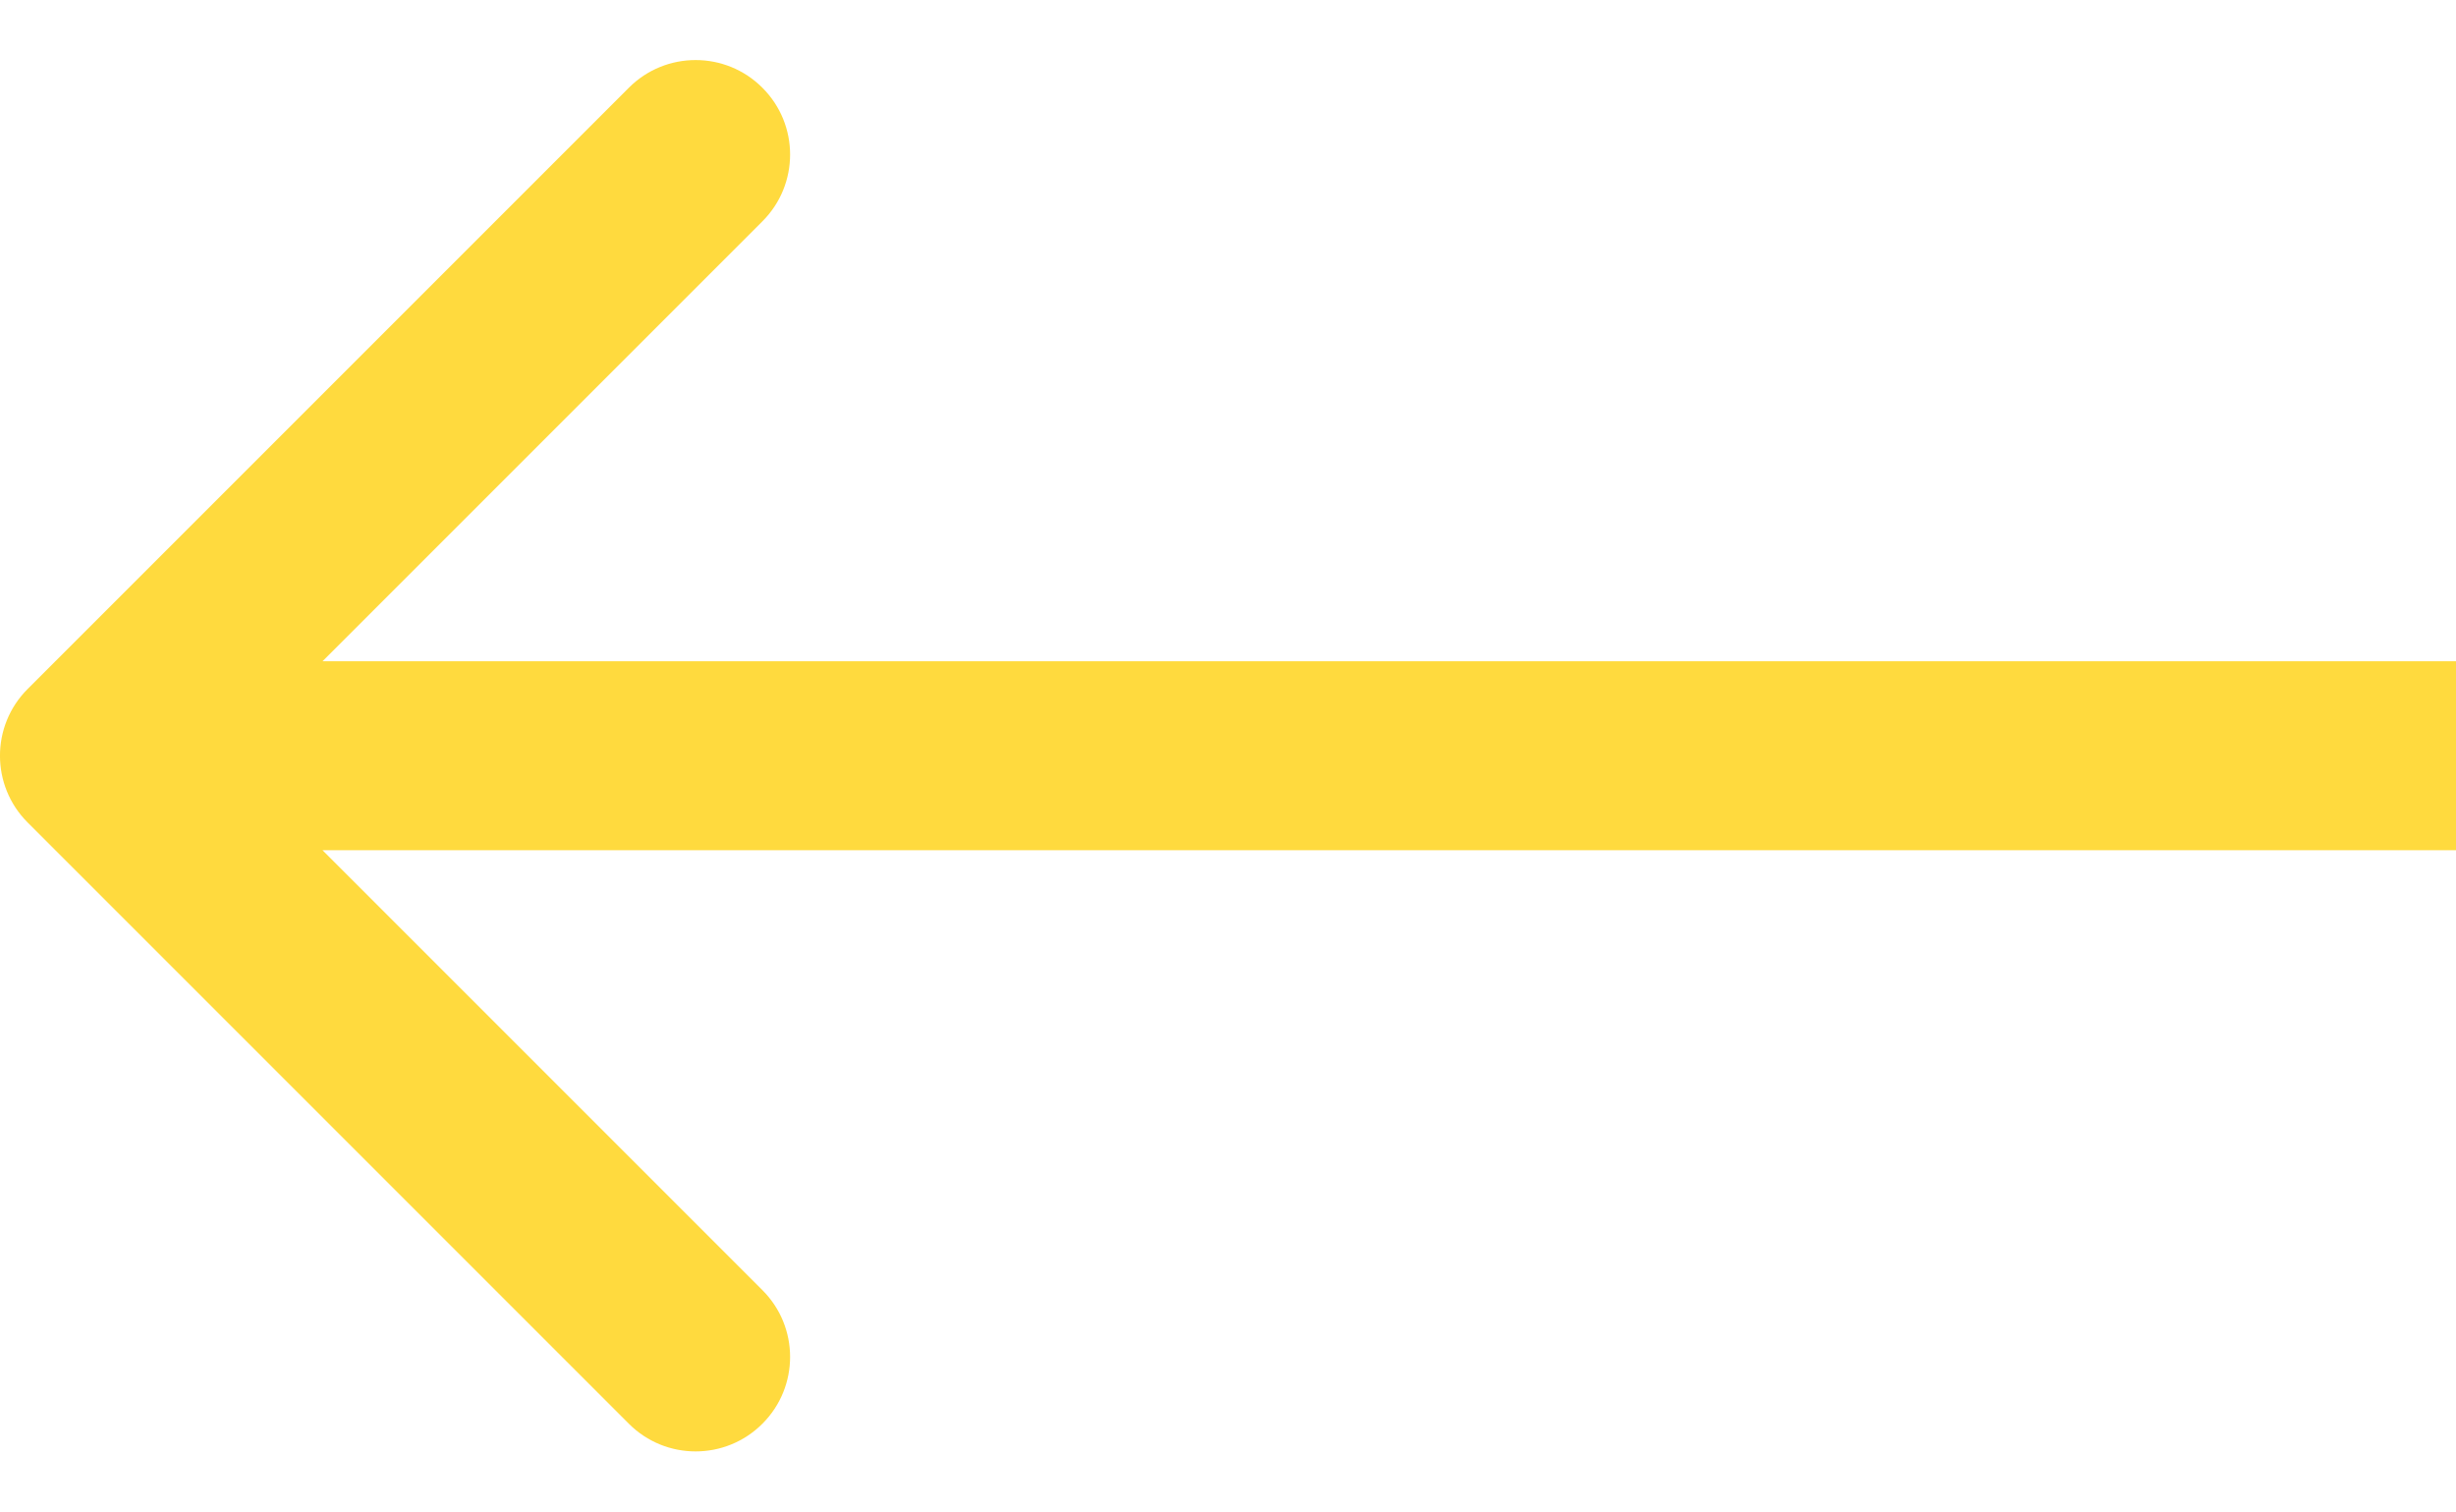
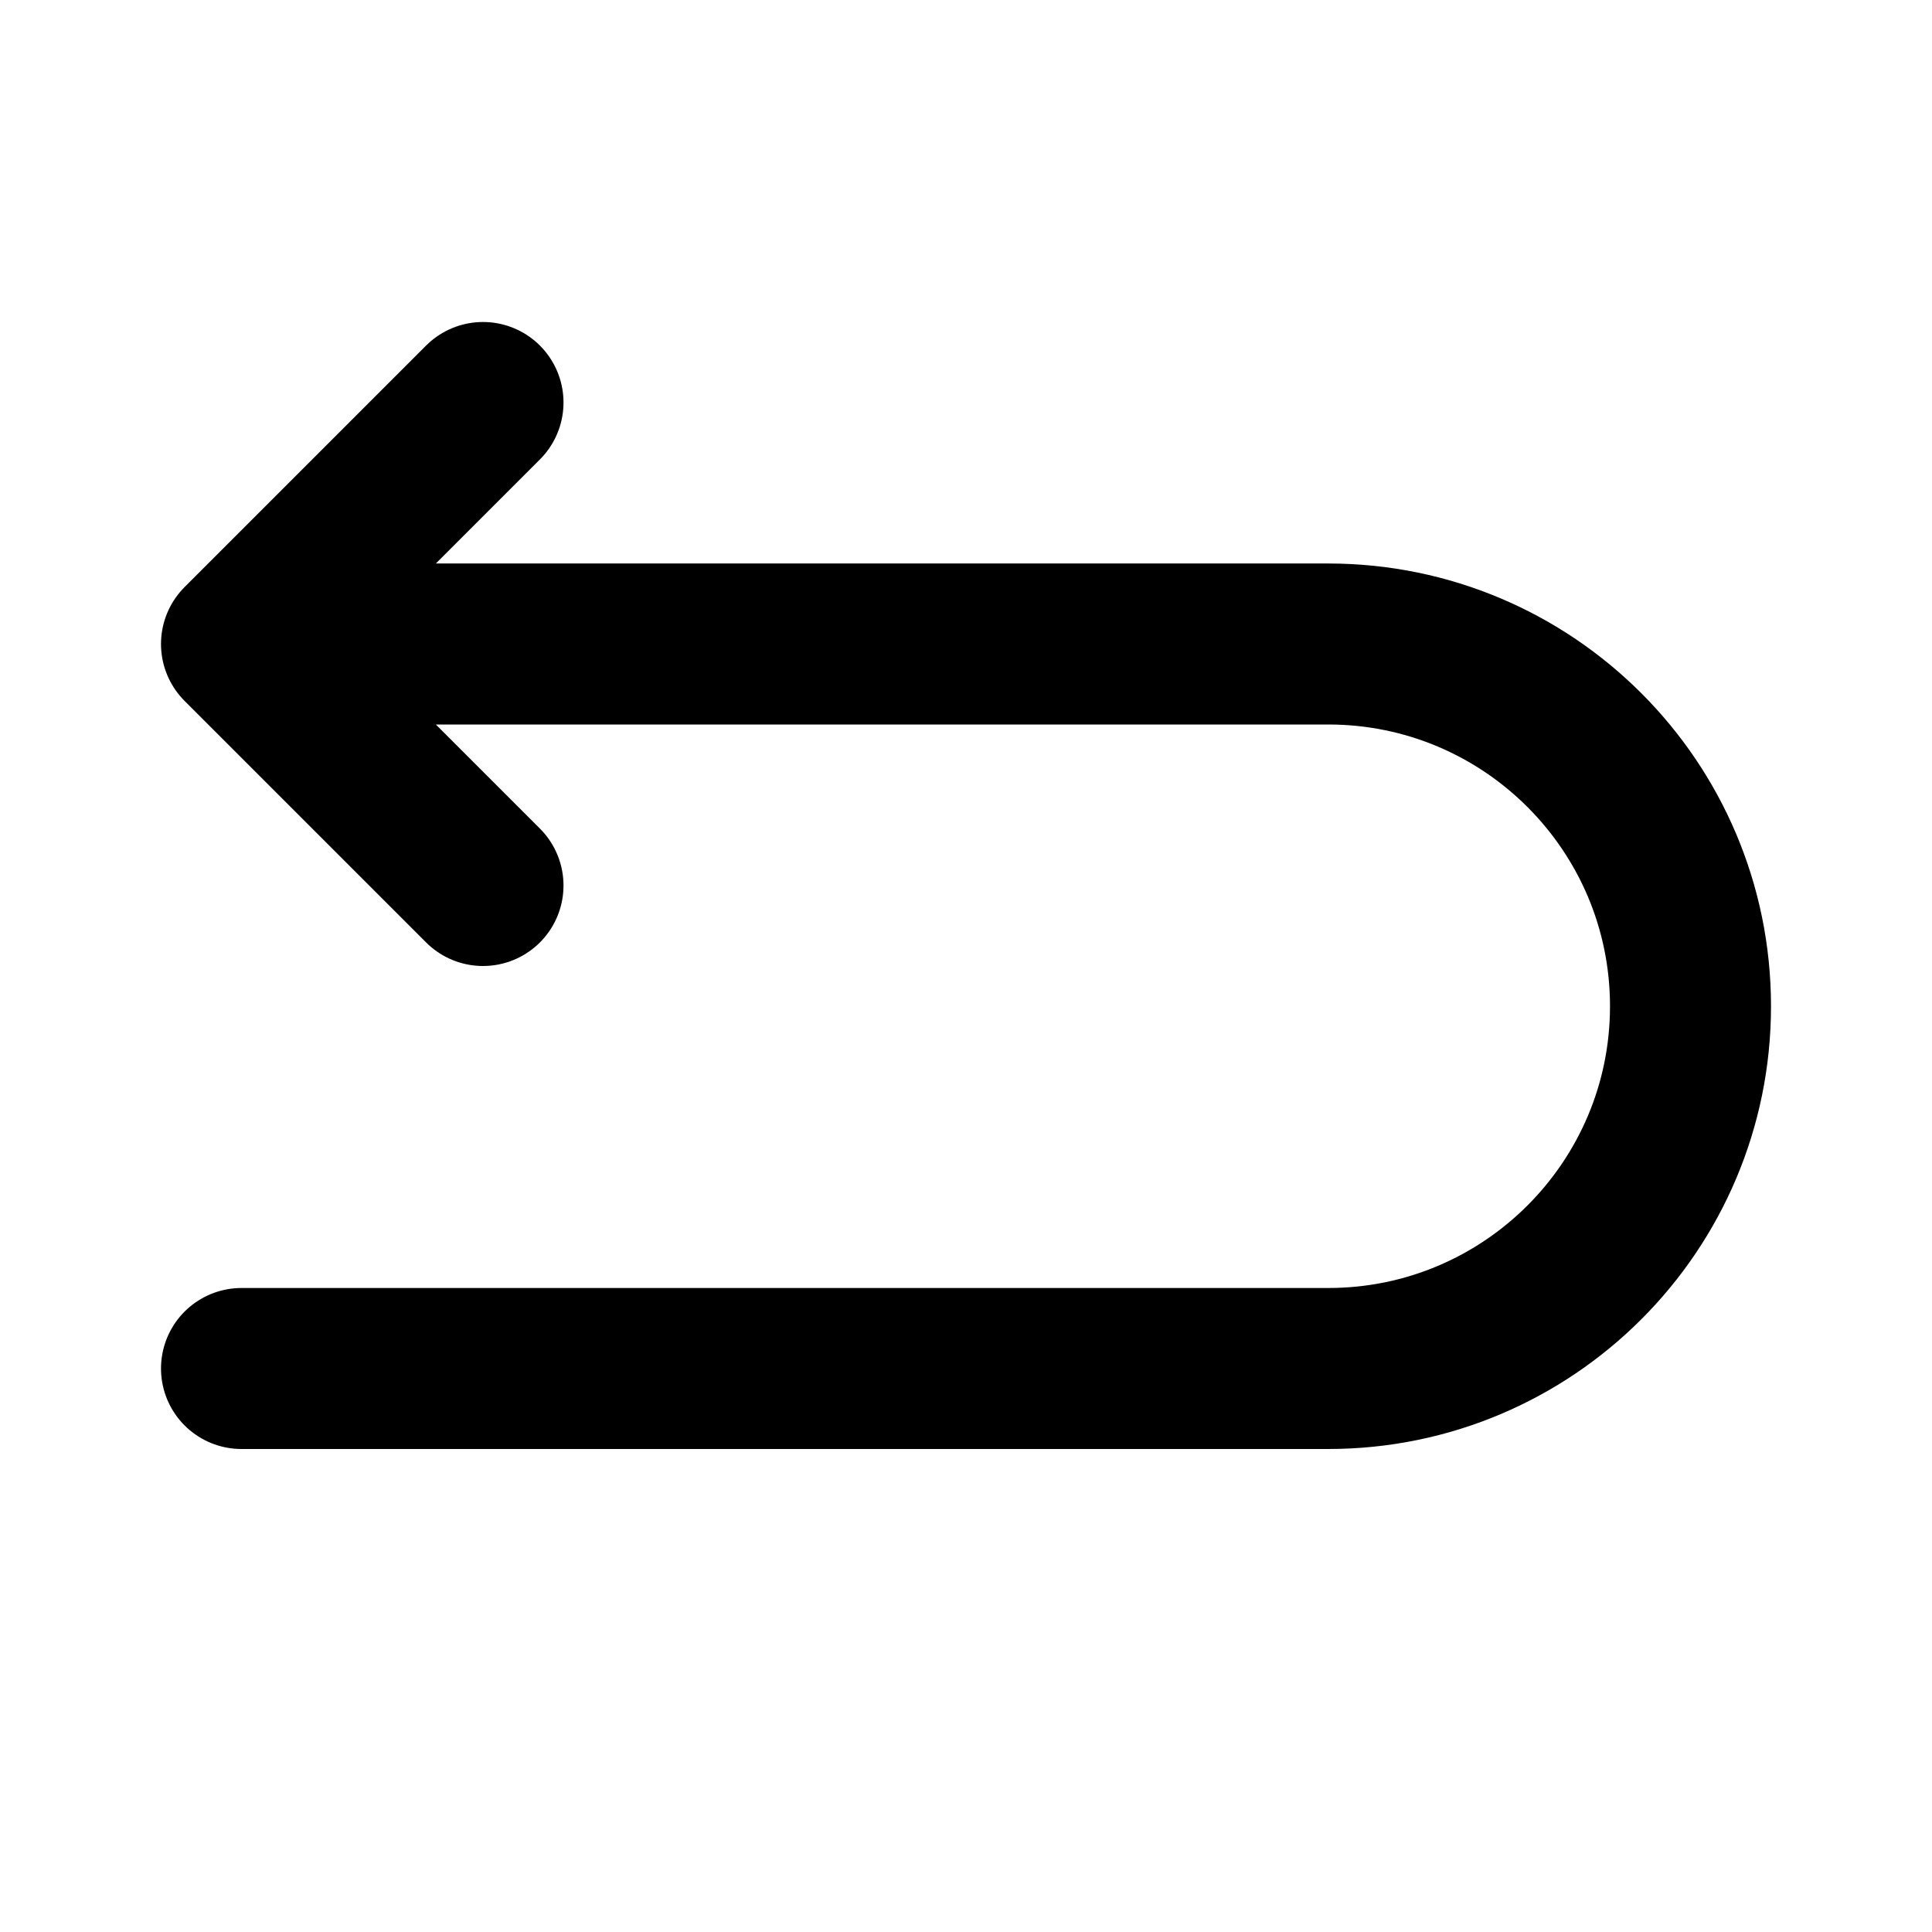
- <svg xmlns="http://www.w3.org/2000/svg" width="26" height="16" viewBox="0 0 26 16" fill="none">
-   <path d="M0.293 7.293C-0.098 7.683 -0.098 8.317 0.293 8.707L6.657 15.071C7.047 15.462 7.681 15.462 8.071 15.071C8.462 14.681 8.462 14.047 8.071 13.657L2.414 8L8.071 2.343C8.462 1.953 8.462 1.319 8.071 0.929C7.681 0.538 7.047 0.538 6.657 0.929L0.293 7.293ZM26 7L1 7V9L26 9V7Z" fill="#FFDA3E" />
+ <svg xmlns="http://www.w3.org/2000/svg" width="800px" height="800px" viewBox="0 0 24 24" fill="none">
+   <path d="M3 8H16.5C18.985 8 21 10.015 21 12.5C21 14.985 18.985 17 16.5 17H3M3 8L6 5M3 8L6 11" stroke="#000000" stroke-width="2" stroke-linecap="round" stroke-linejoin="round" />
</svg>
